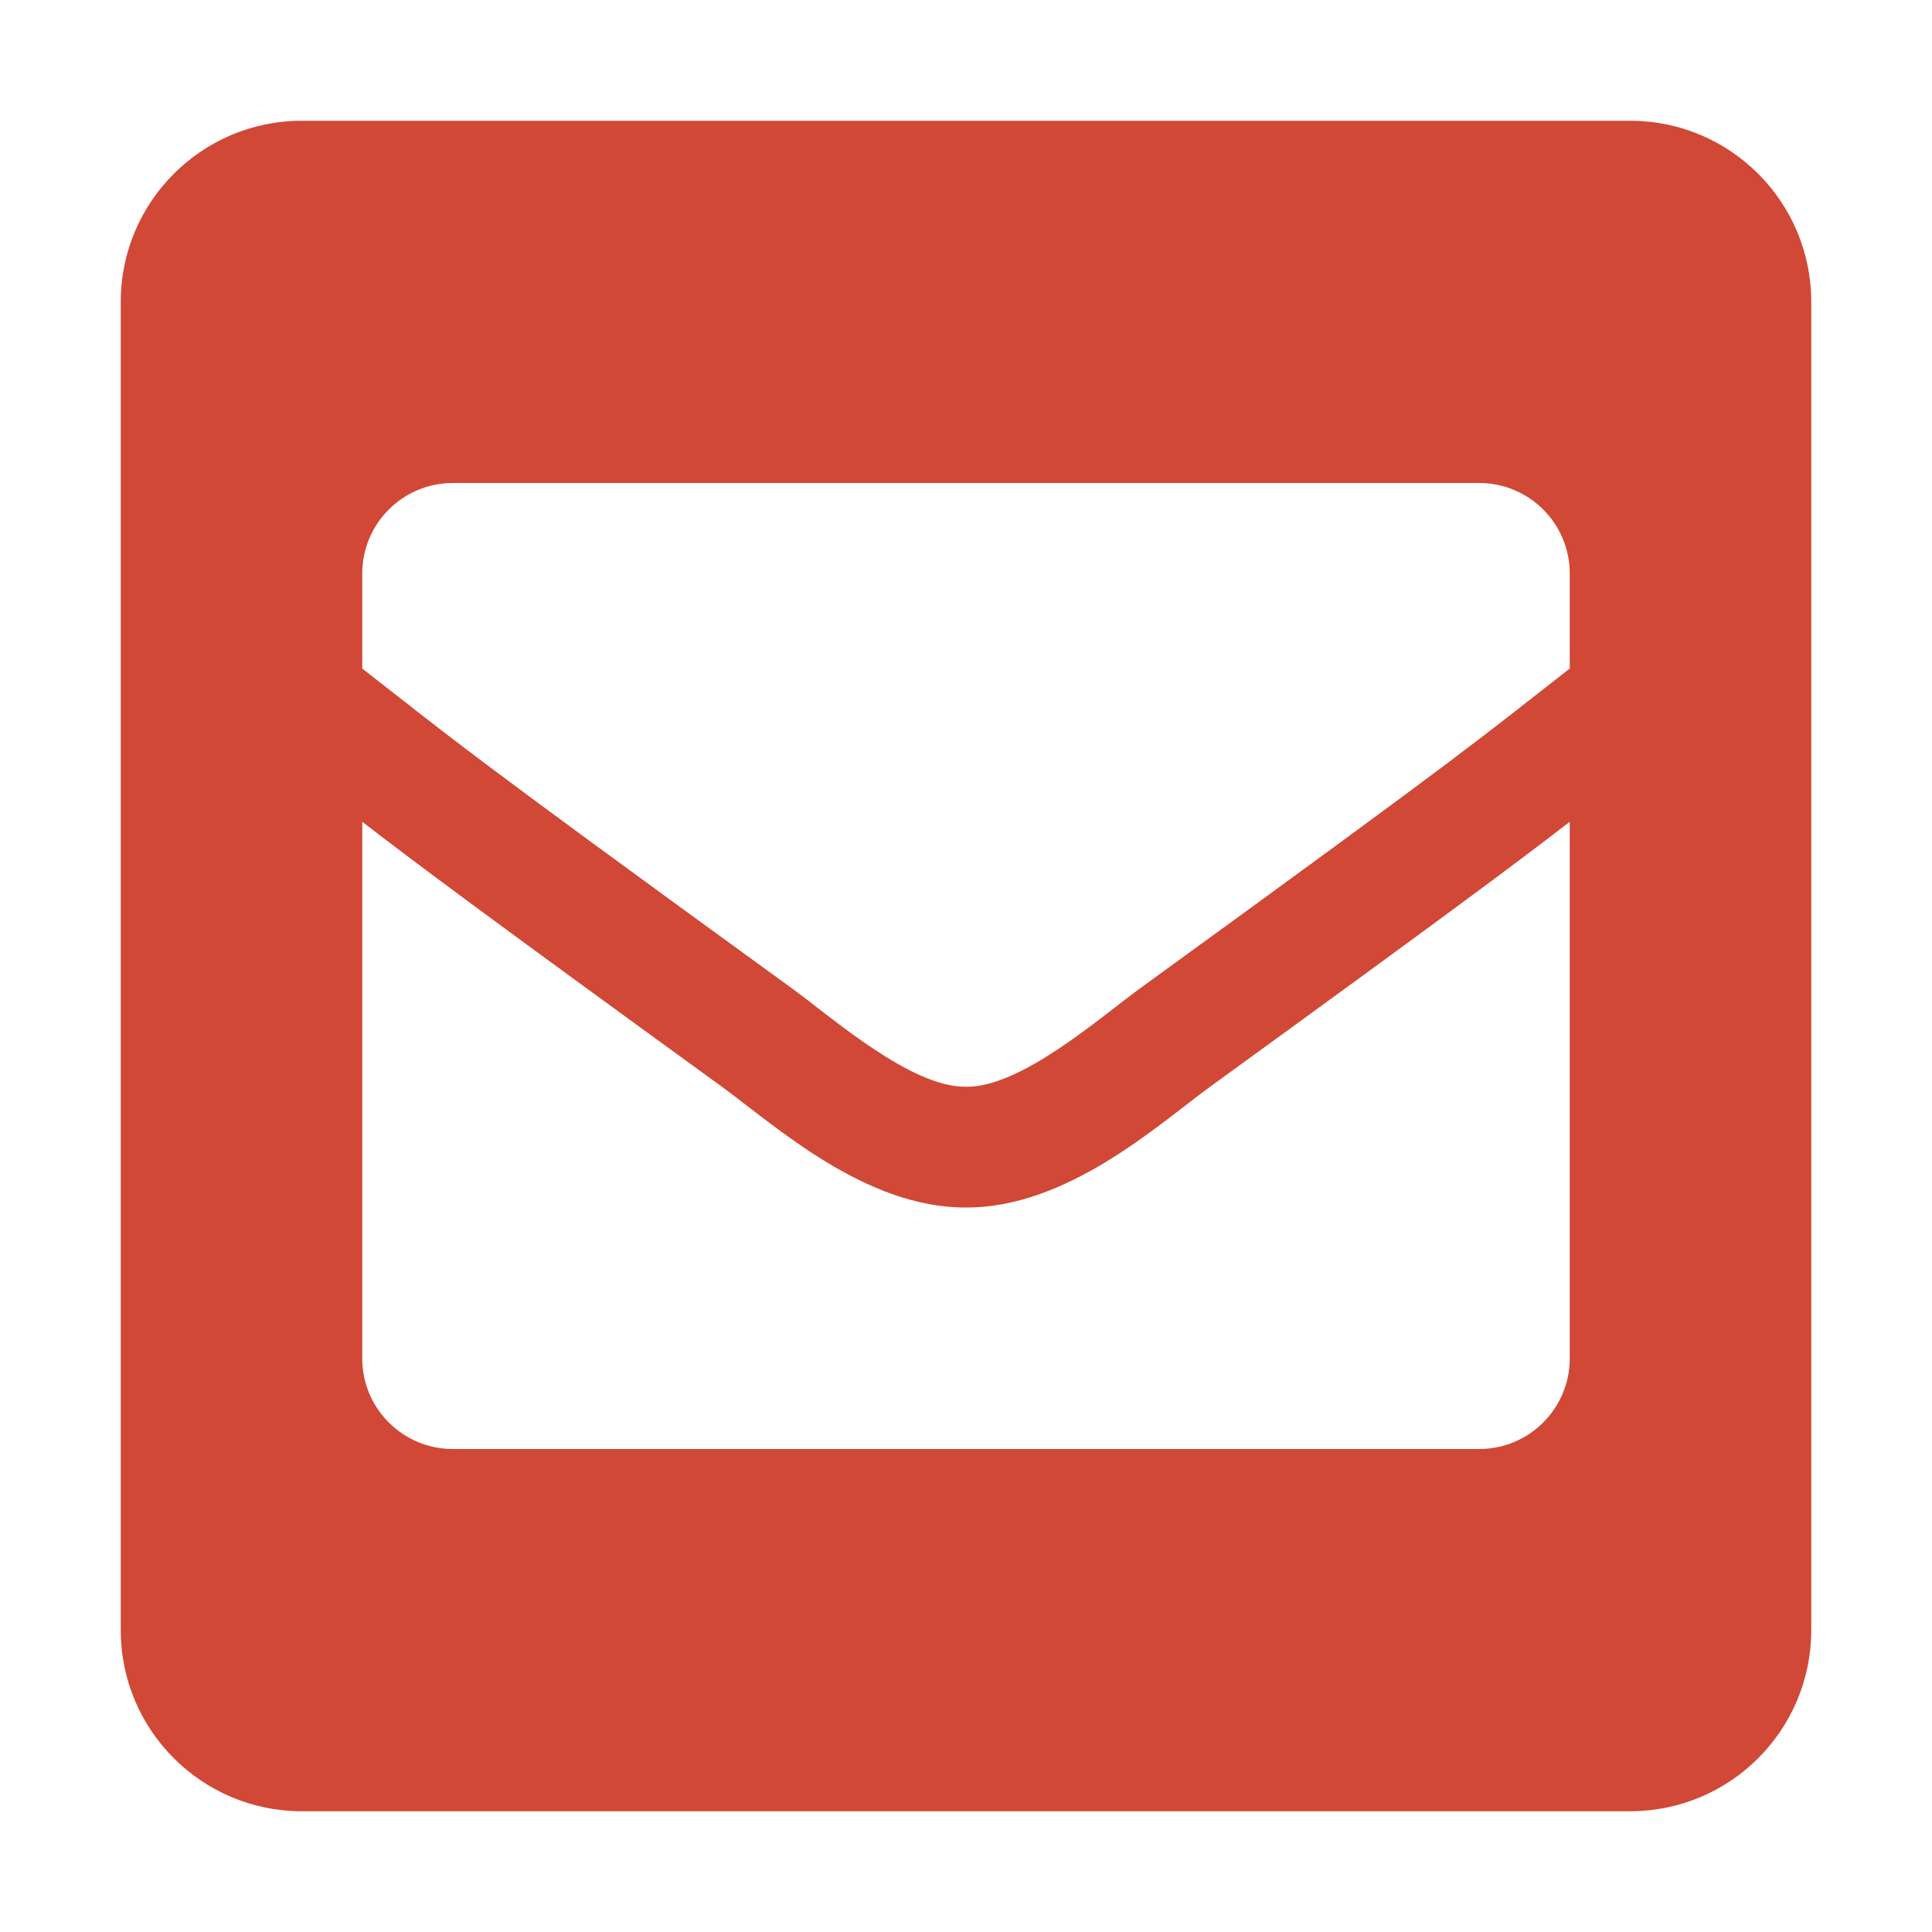
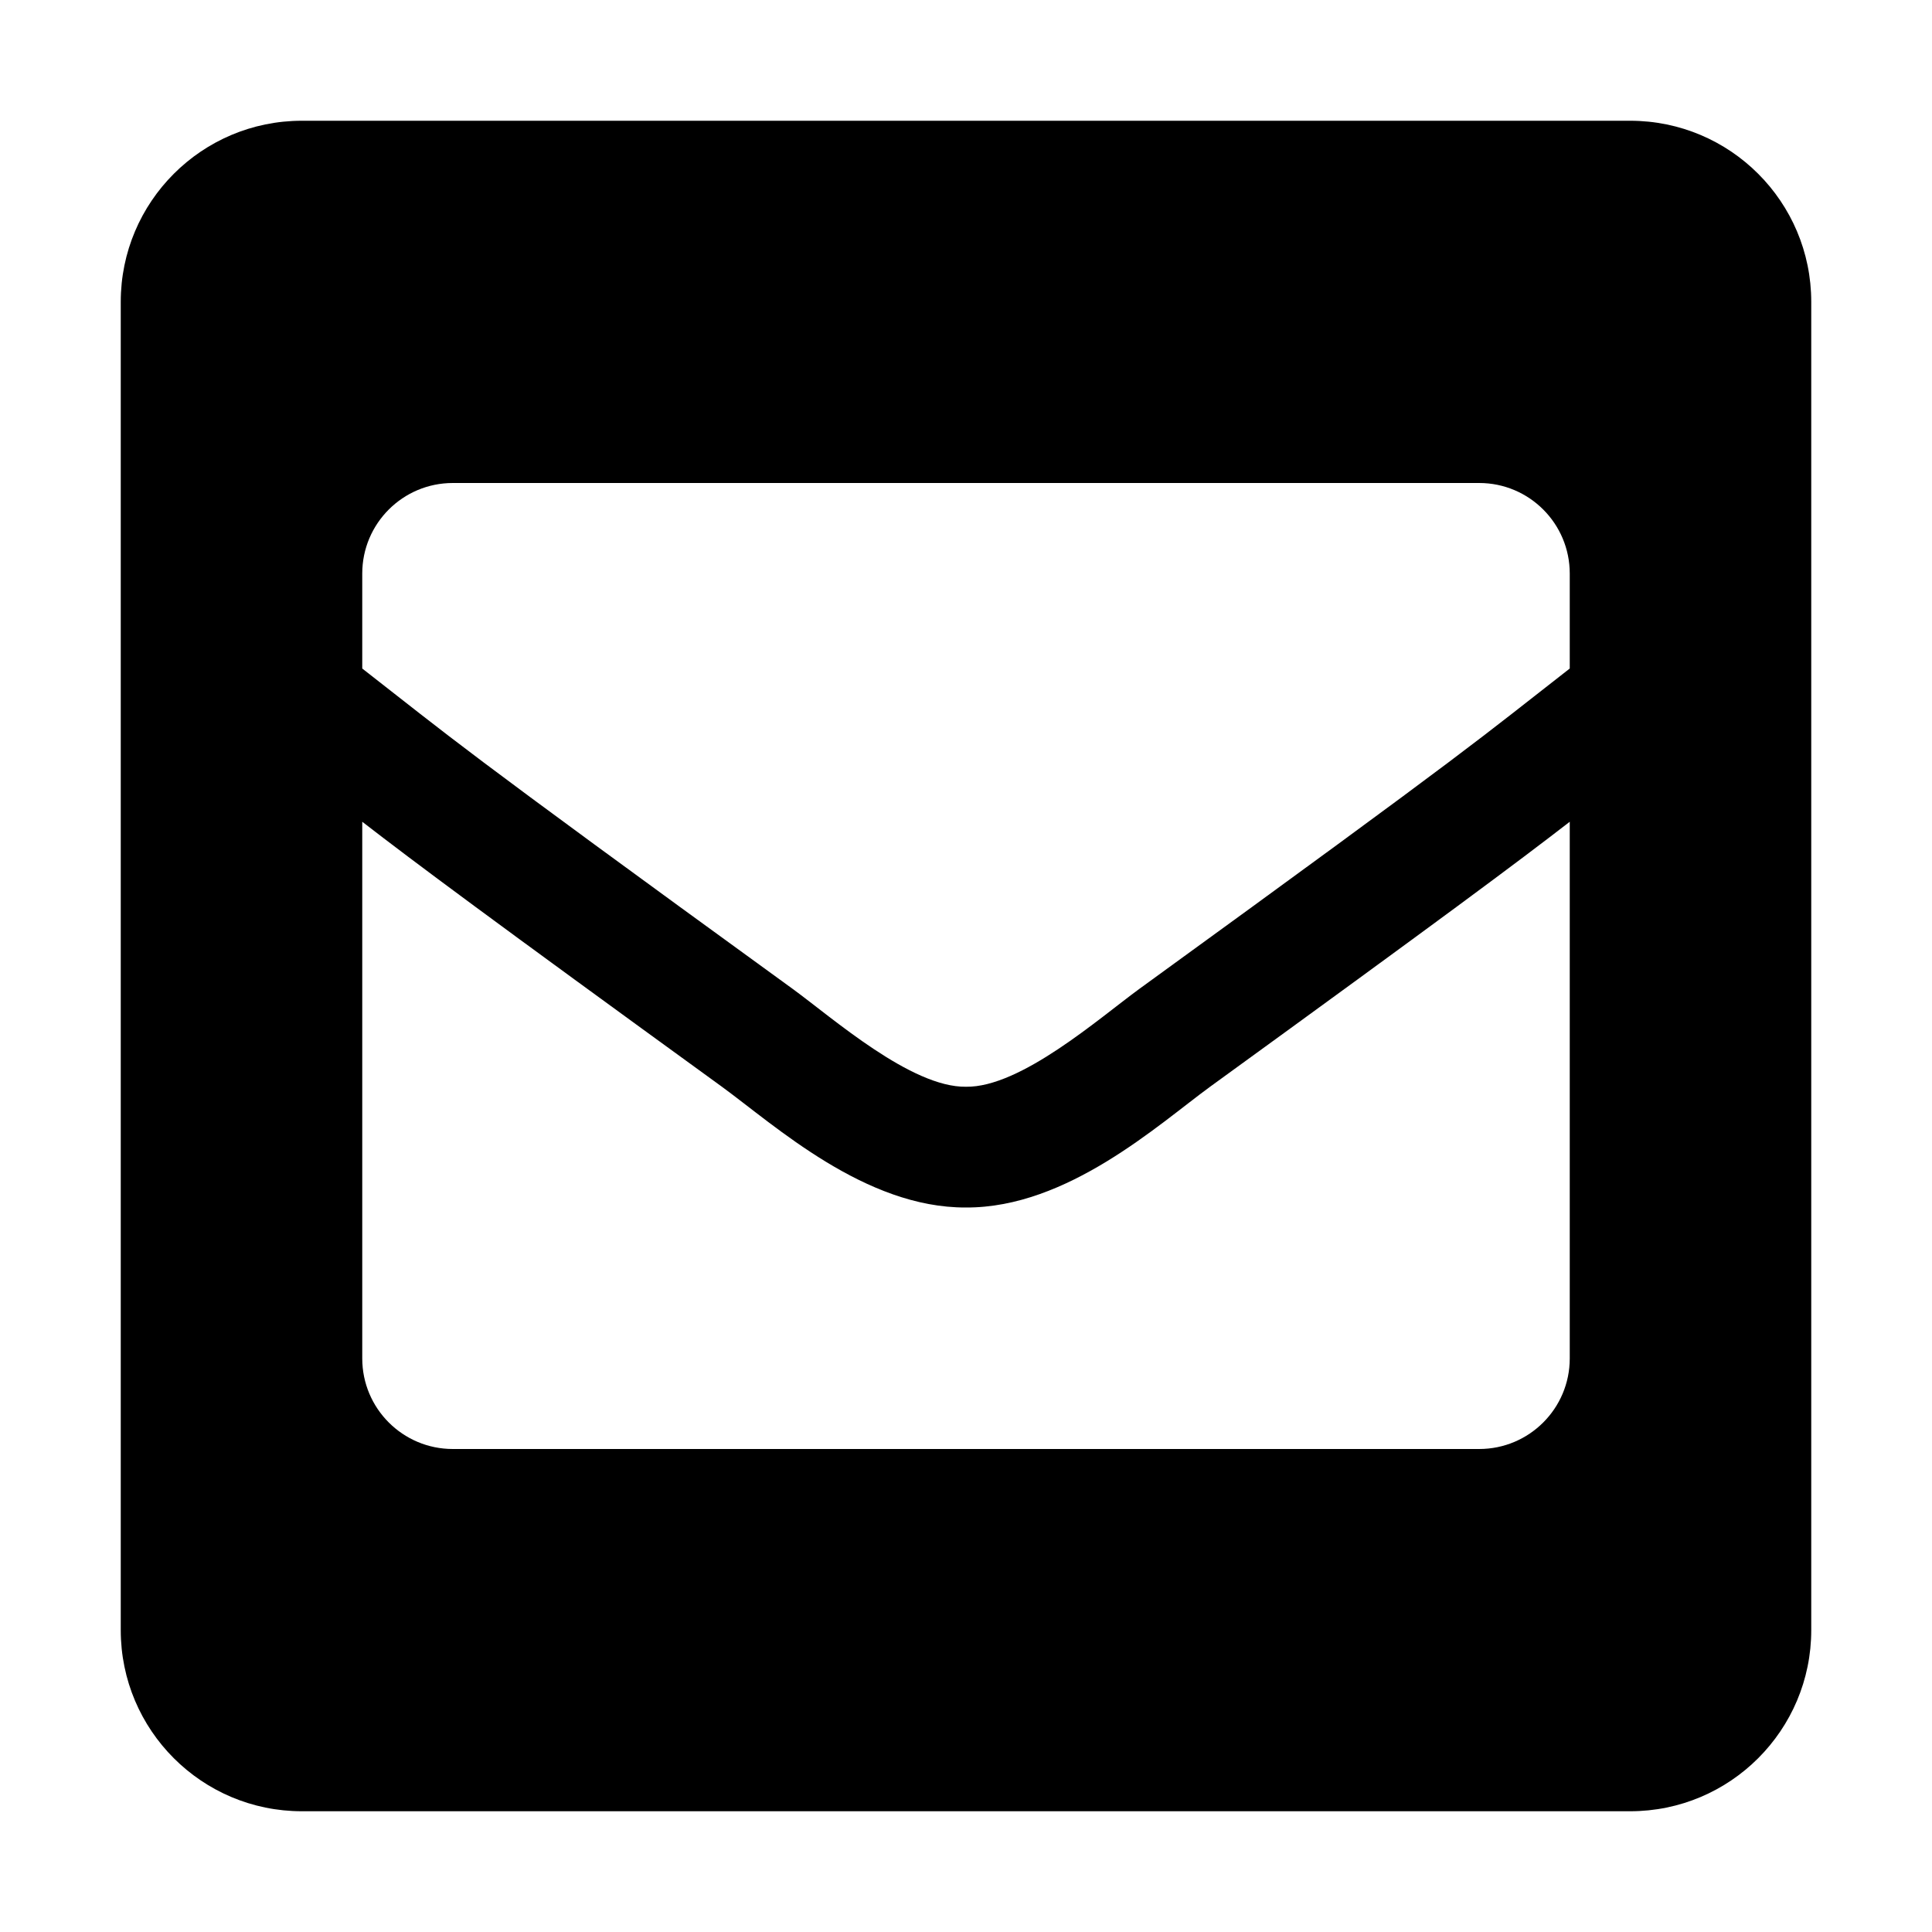
- <svg xmlns="http://www.w3.org/2000/svg" width="128" height="128" viewBox="0 0 448 512" style="fill:#D14836">
+ <svg xmlns="http://www.w3.org/2000/svg" width="128" height="128" viewBox="0 0 448 512">
  <path d="M400 32H48C21.49 32 0 53.49 0 80v352c0 26.51 21.49 48 48 48h352c26.51 0 48-21.49 48-48V80c0-26.51-21.49-48-48-48zM178.117 262.104C87.429 196.287 88.353 196.121 64 177.167V152c0-13.255 10.745-24 24-24h272c13.255 0 24 10.745 24 24v25.167c-24.371 18.969-23.434 19.124-114.117 84.938-10.5 7.655-31.392 26.12-45.883 25.894-14.503.218-35.367-18.227-45.883-25.895zM384 217.775V360c0 13.255-10.745 24-24 24H88c-13.255 0-24-10.745-24-24V217.775c13.958 10.794 33.329 25.236 95.303 70.214 14.162 10.341 37.975 32.145 64.694 32.01 26.887.134 51.037-22.041 64.72-32.025 61.958-44.965 81.325-59.406 95.283-70.199z" />
</svg>
